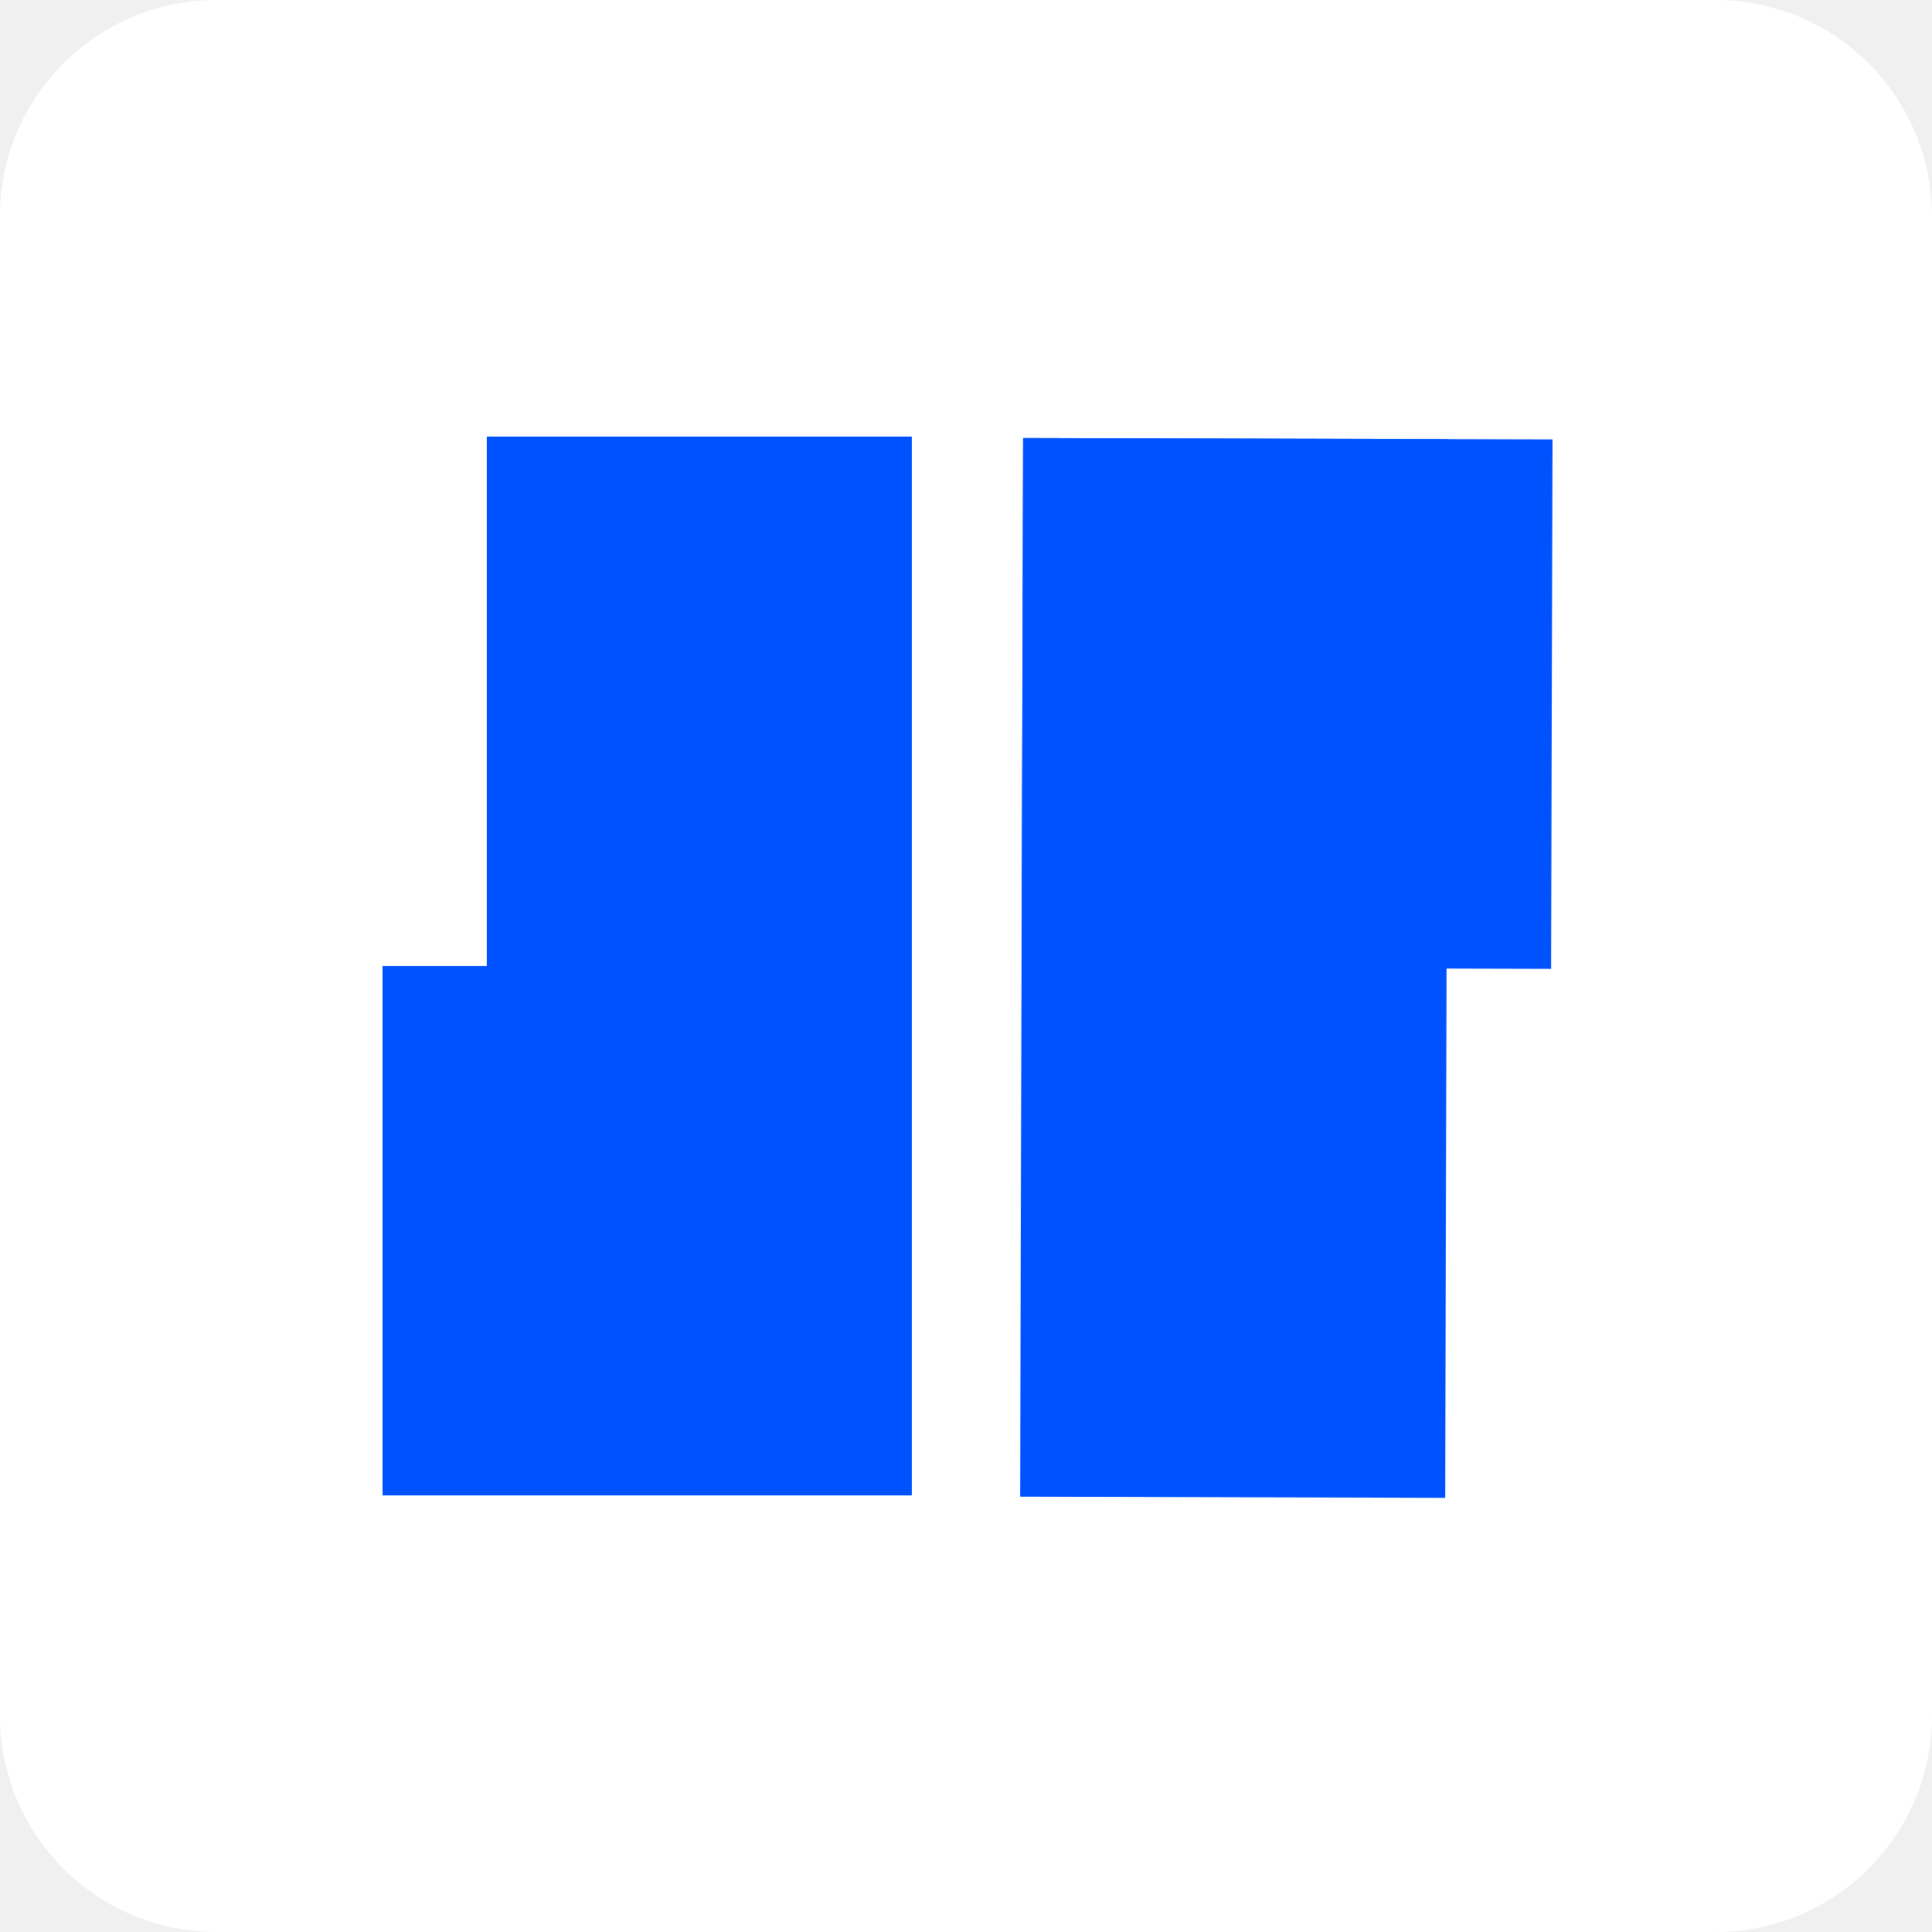
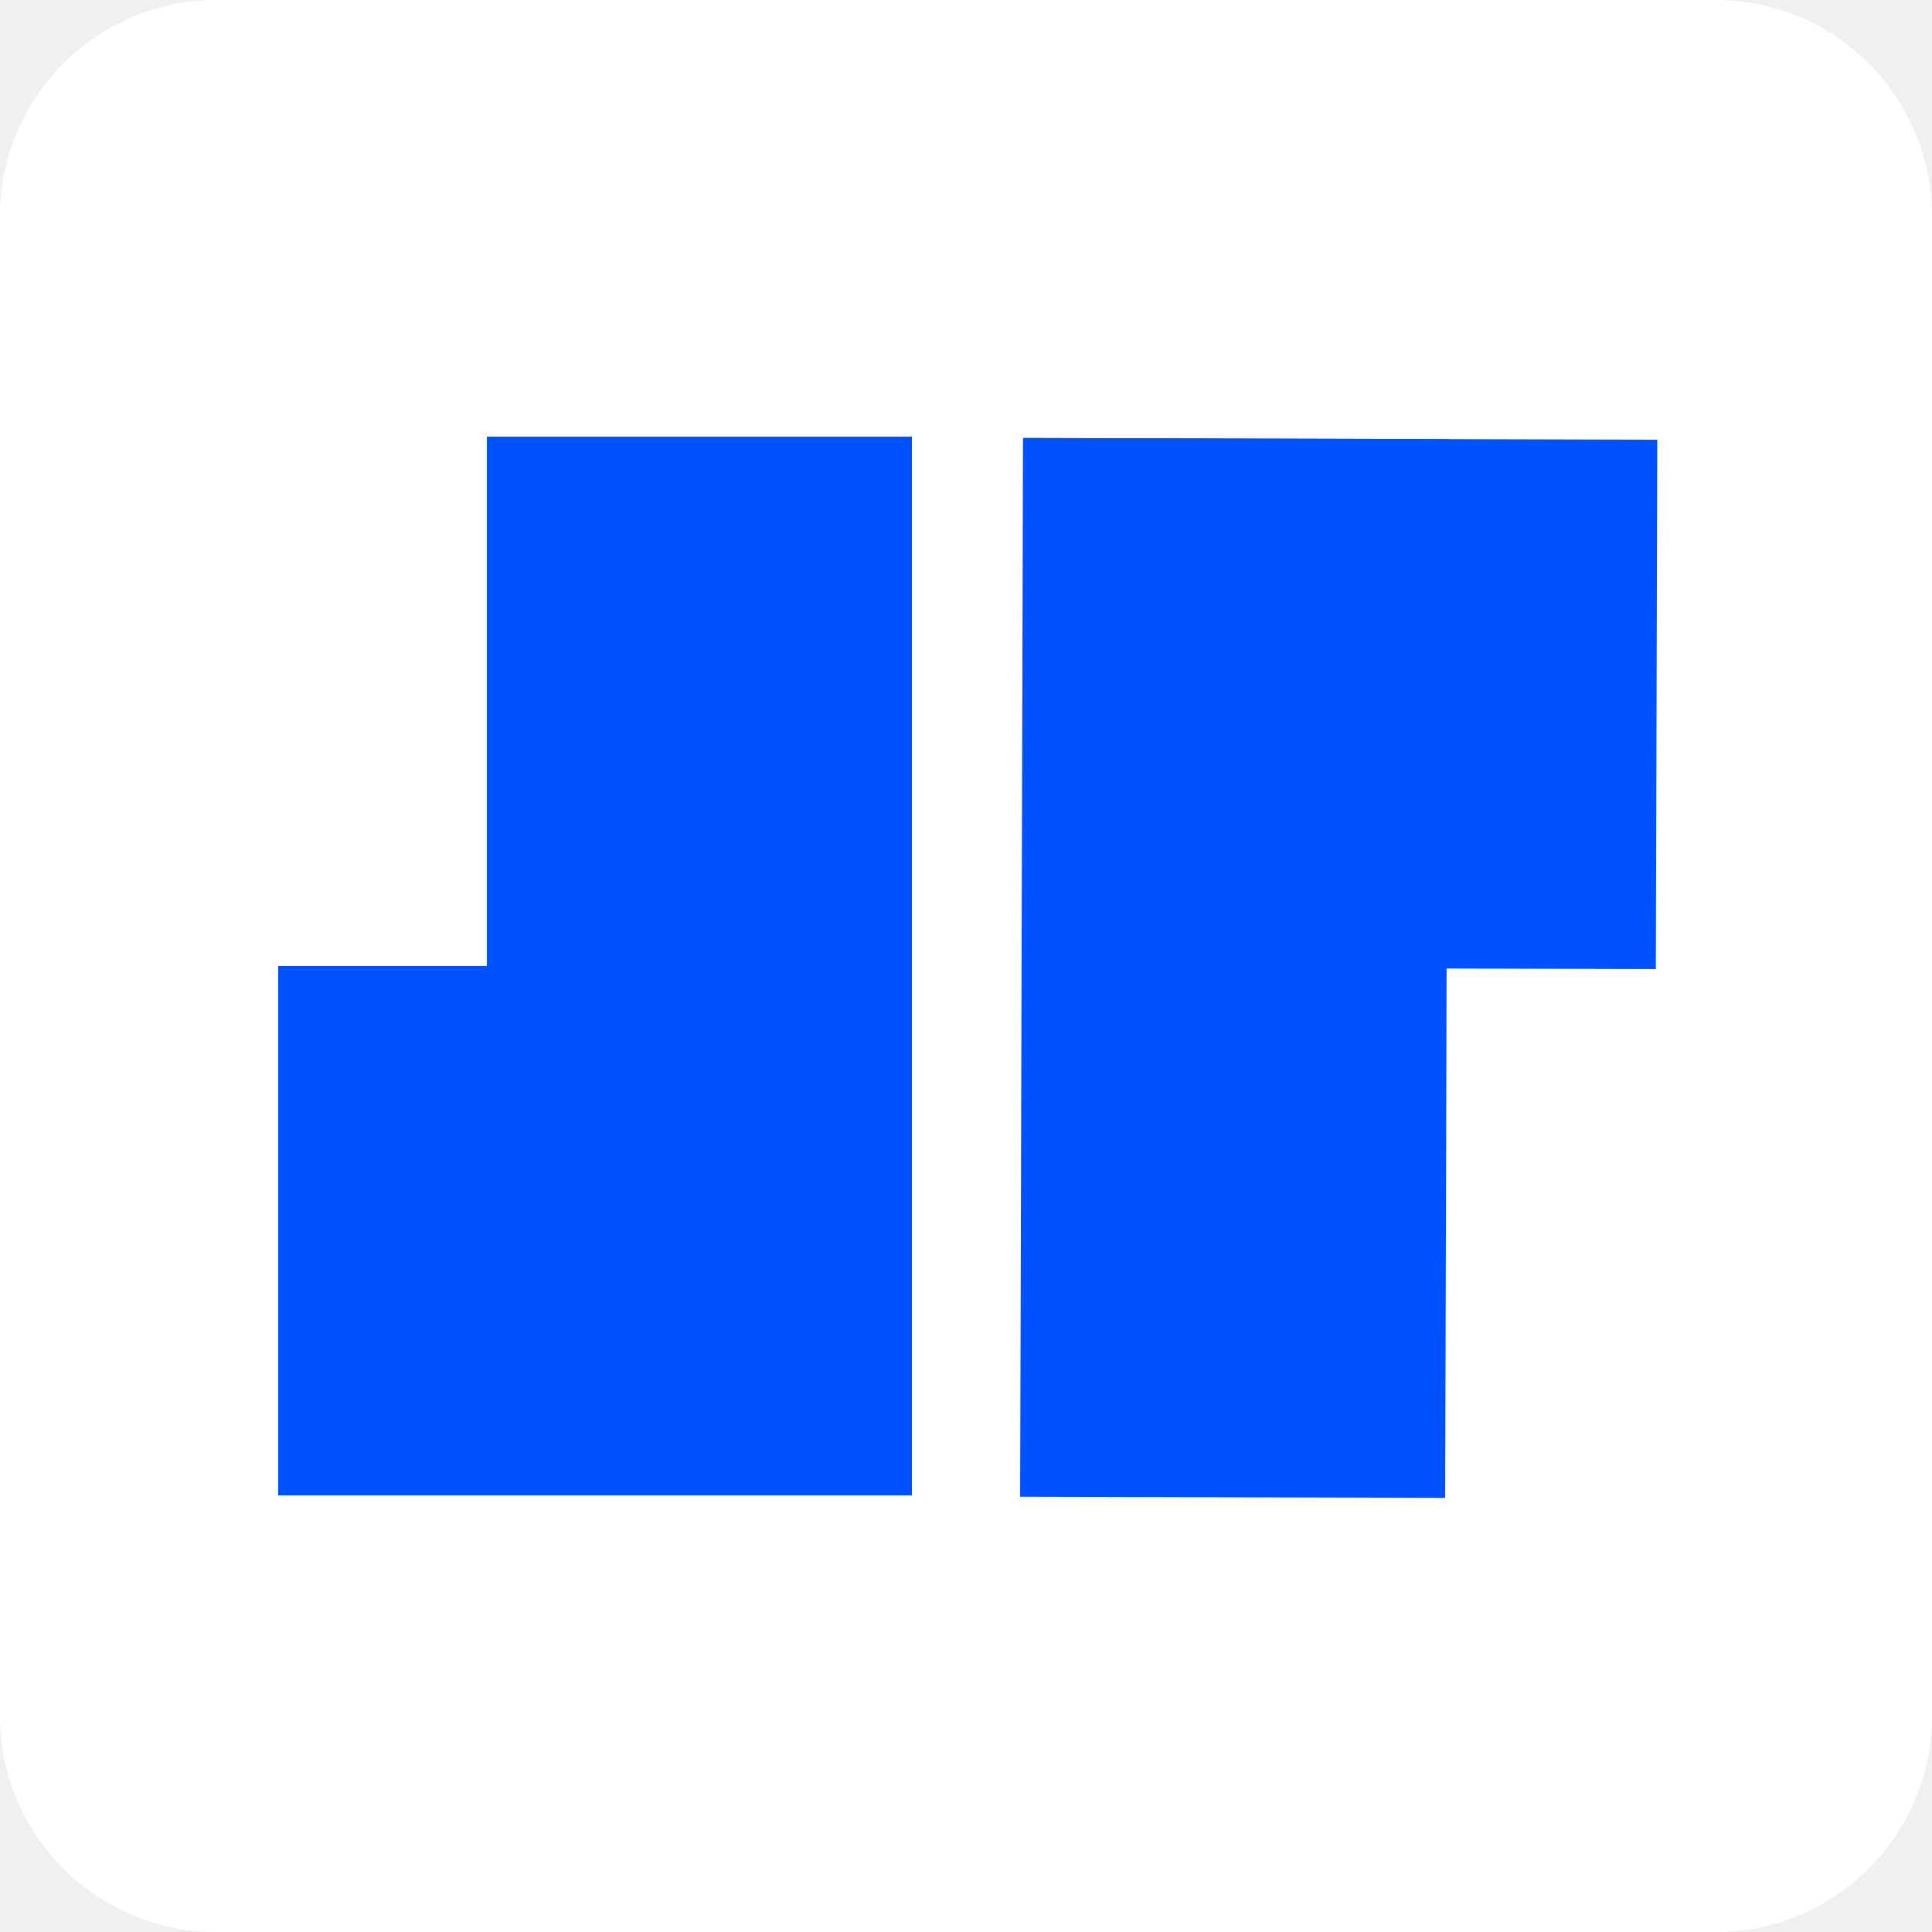
<svg xmlns="http://www.w3.org/2000/svg" width="500" height="500" viewBox="0 0 500 500" fill="none">
  <rect width="500" height="500" rx="56" fill="white" />
  <path d="M126 113H236V387H126V113Z" fill="#0052FF" />
-   <path d="M99 250H236V387H99L99 250Z" fill="#0052FF" />
+   <path d="M72 250H236V387H72L72 250Z" fill="#0052FF" />
  <path d="M374.008 387.652L264.008 387.352L264.755 113.353L374.755 113.653L374.008 387.652Z" fill="#0052FF" />
-   <path d="M401.422 250.728L264.422 250.354L264.796 113.355L401.795 113.728L401.422 250.728Z" fill="#0052FF" />
+   <path d="M428.527 250.798L264.528 250.351L264.901 113.352L428.901 113.799L428.527 250.798Z" fill="#0052FF" />
</svg>
